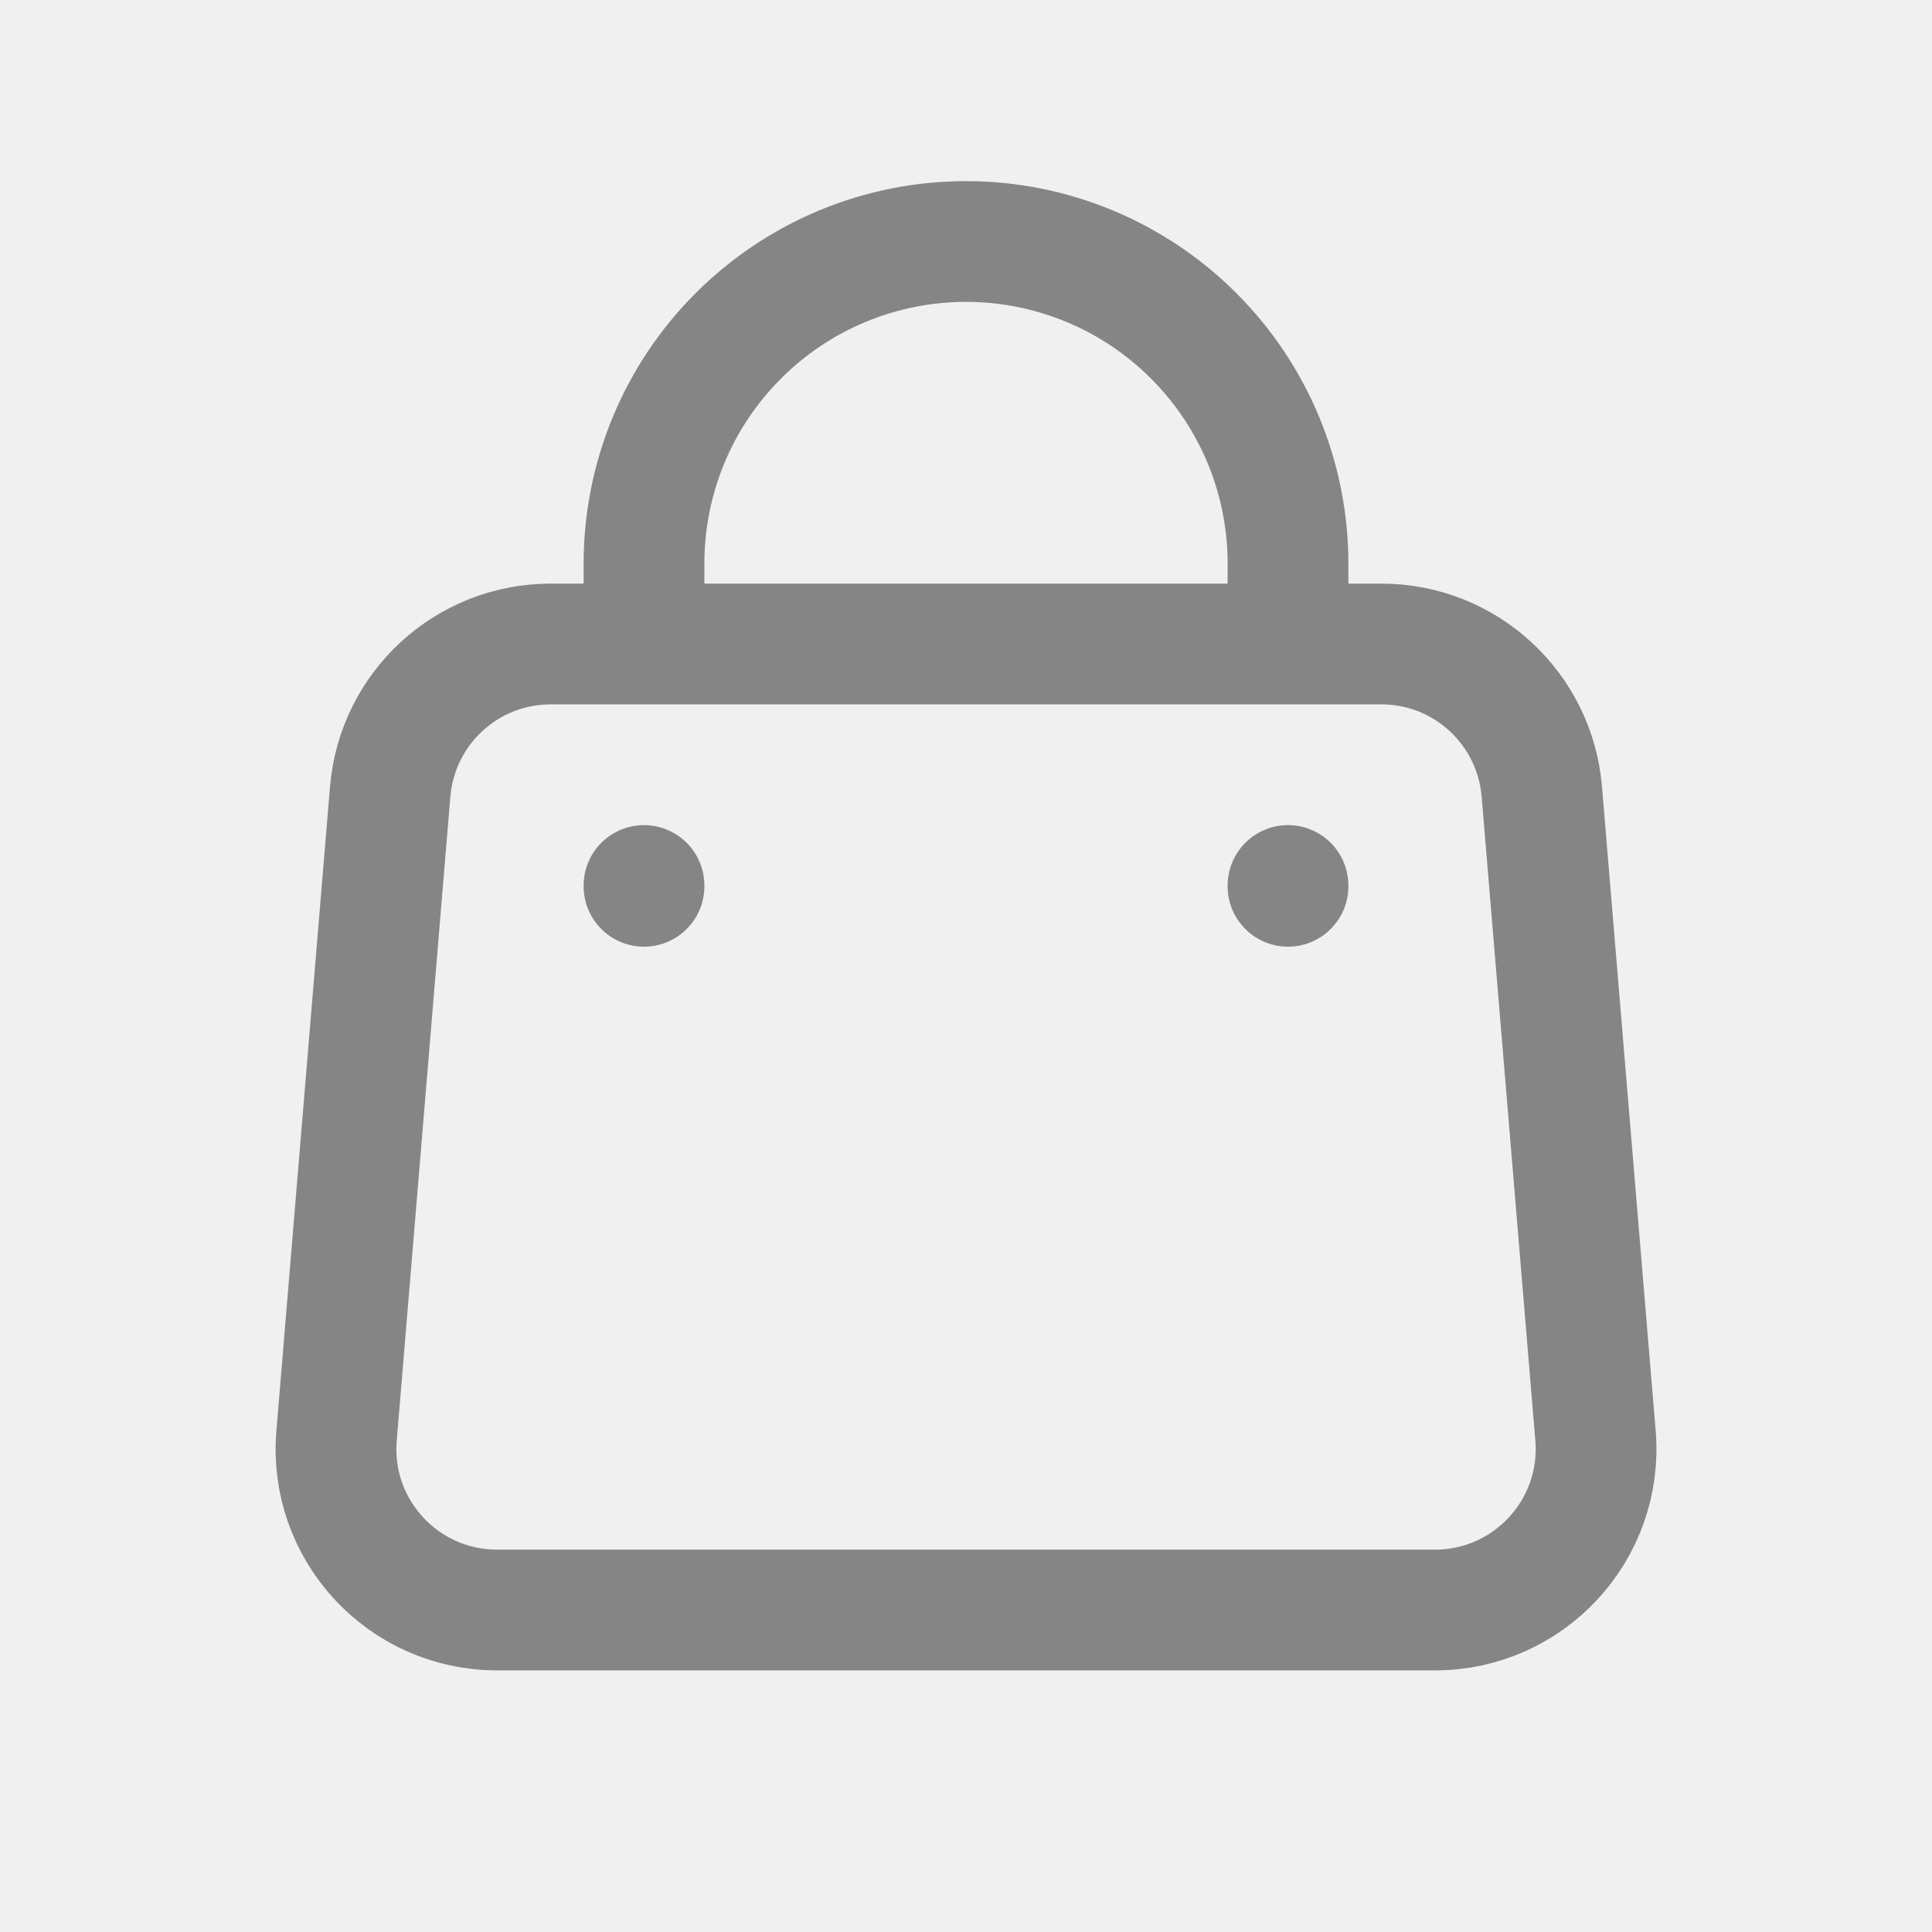
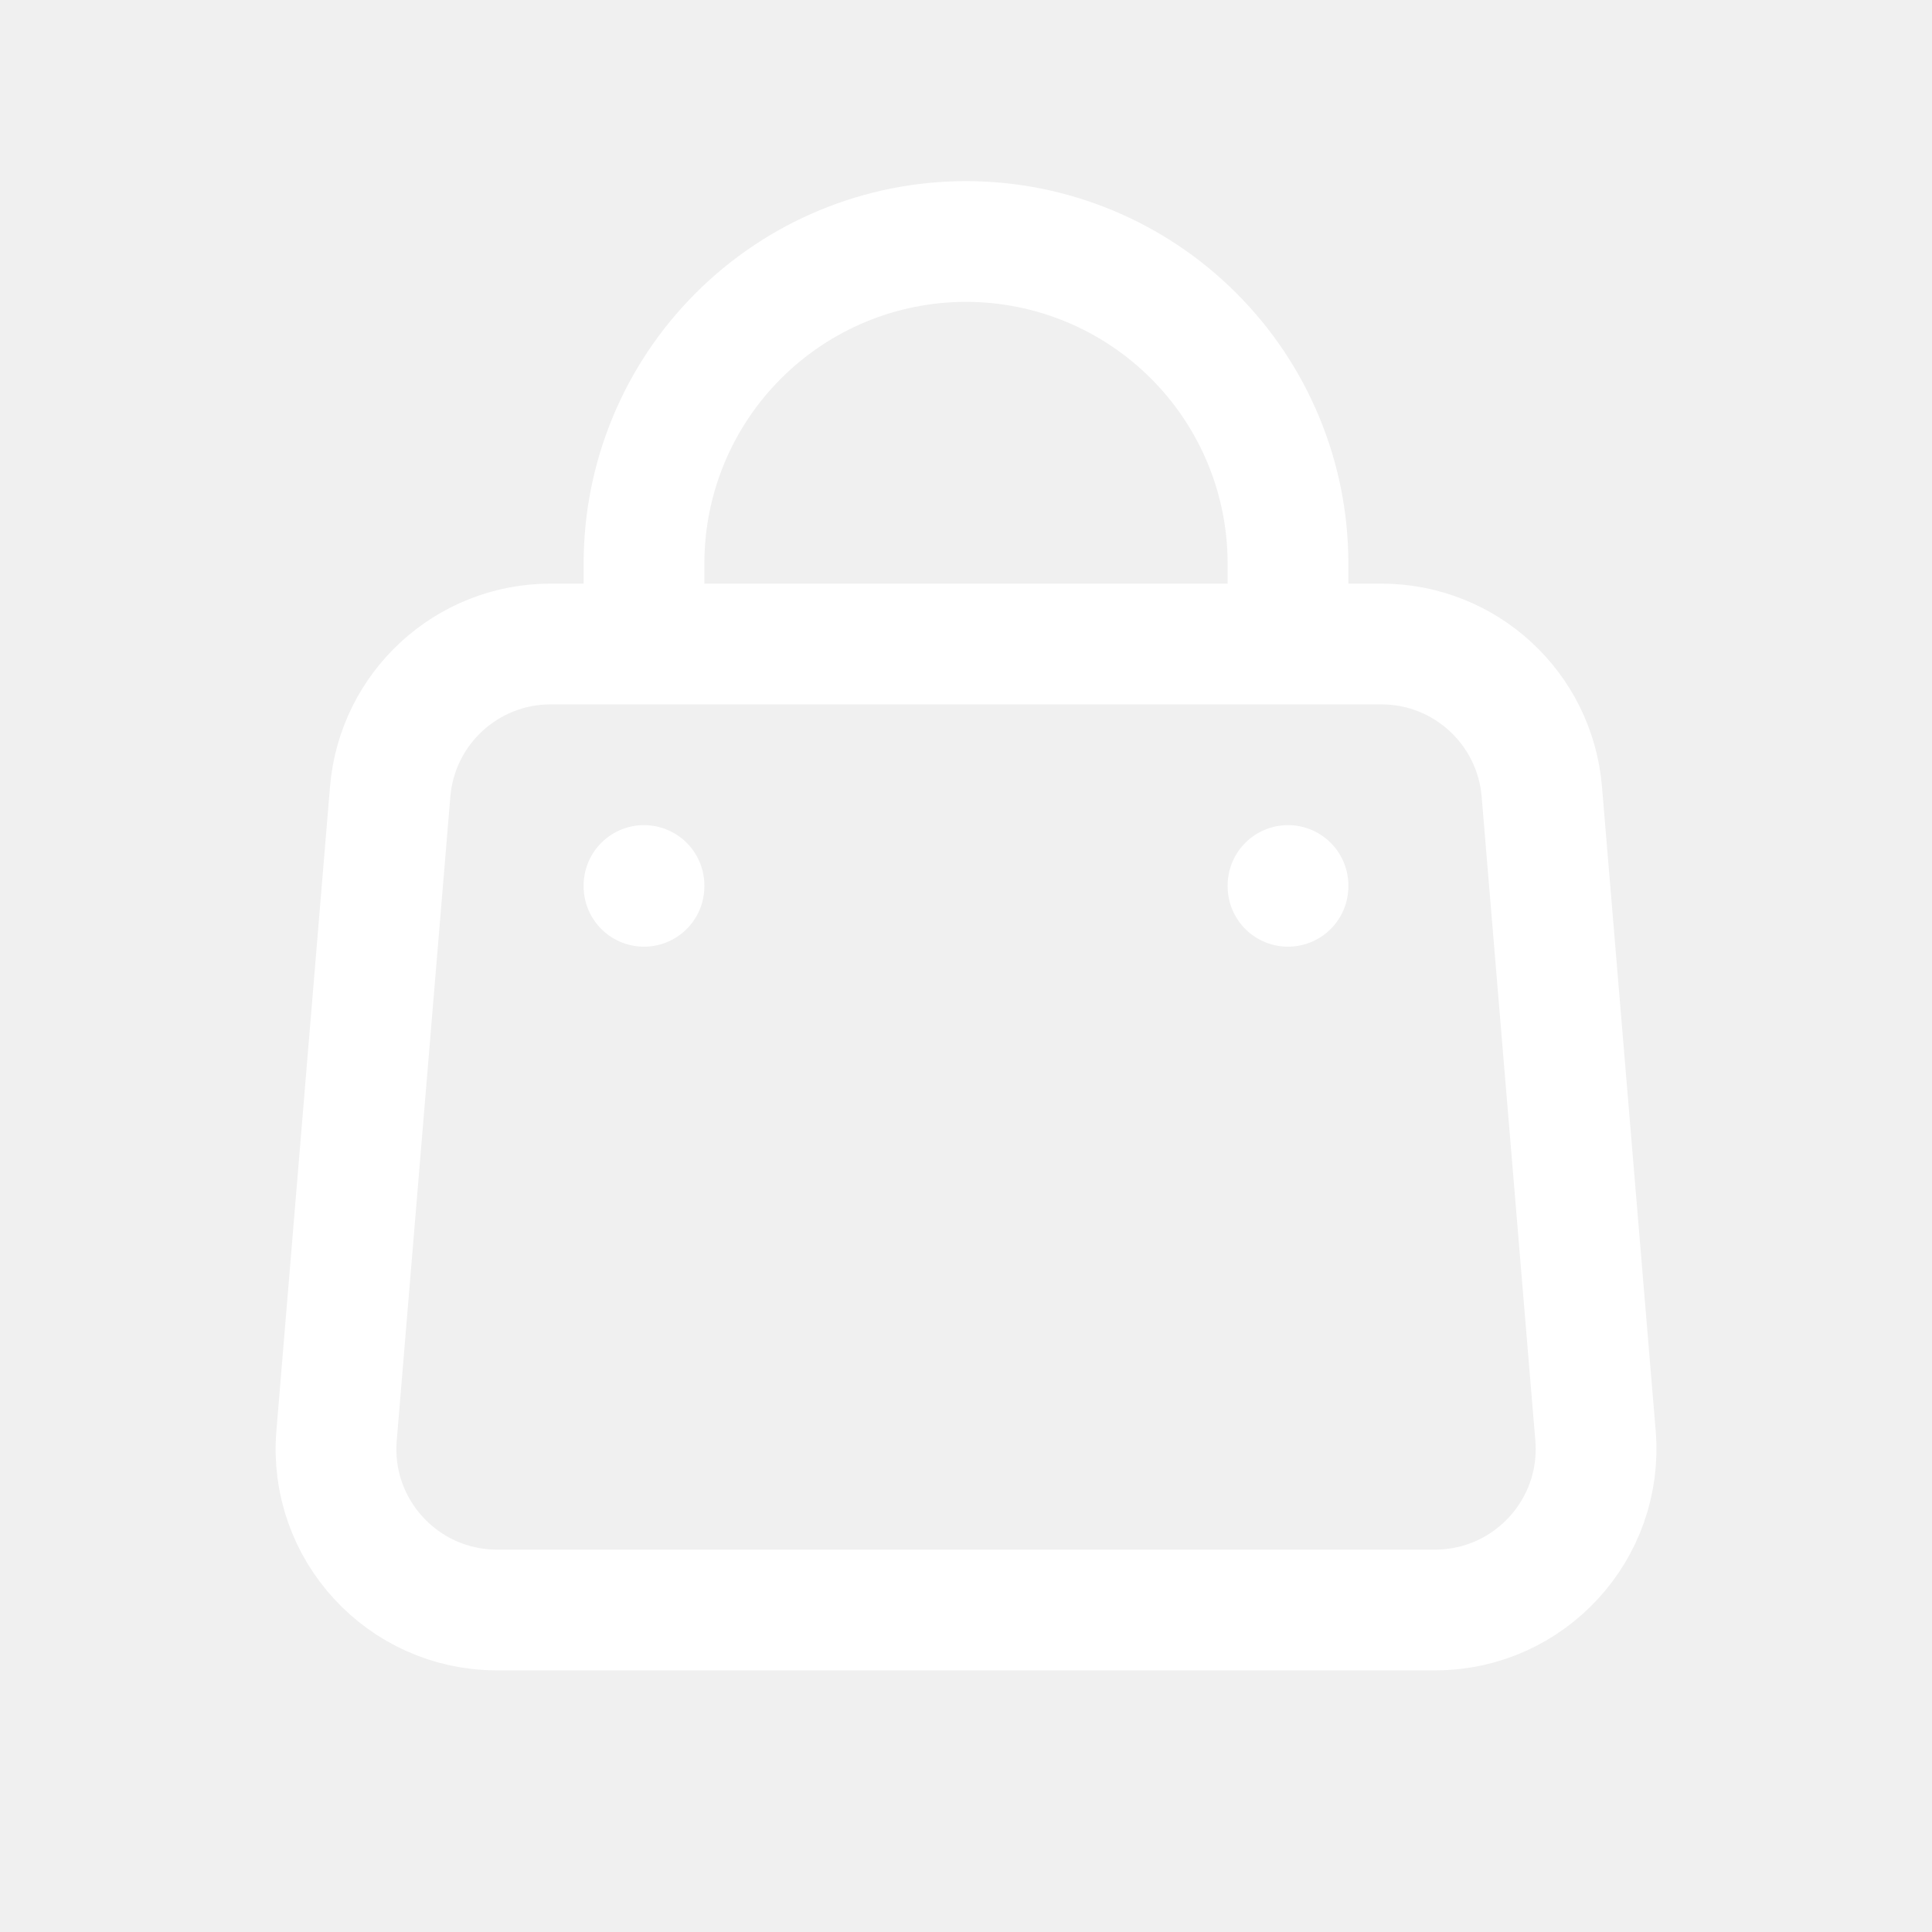
- <svg xmlns="http://www.w3.org/2000/svg" width="78px" height="78px" viewBox="0 0 24 24" fill="none">
+ <svg xmlns="http://www.w3.org/2000/svg" width="800px" height="800px" viewBox="0 0 24 24" fill="none">
  <g id="SVGRepo_bgCarrier" stroke-width="0" />
  <g id="SVGRepo_tracerCarrier" stroke-linecap="round" stroke-linejoin="round" />
  <g id="SVGRepo_iconCarrier">
-     <path d="M8 11.01V11M16 11.01V11M8 8V7C8 5.939 8.421 4.922 9.172 4.172C9.922 3.421 10.939 3 12 3C13.061 3 14.078 3.421 14.828 4.172C15.579 4.922 16 5.939 16 7V8M8 8H6.84C5.8 8 4.934 8.797 4.847 9.834L4.181 17.834C4.083 19 5.004 20 6.174 20H17.826C18.997 20 19.917 19 19.82 17.834L19.153 9.834C19.066 8.797 18.2 8 17.16 8H16M8 8H16" stroke="#858585" stroke-width="1.5" stroke-linecap="round" stroke-linejoin="round" />
+     <path d="M8 11.01V11M16 11.01V11M8 8V7C8 5.939 8.421 4.922 9.172 4.172C9.922 3.421 10.939 3 12 3C13.061 3 14.078 3.421 14.828 4.172C15.579 4.922 16 5.939 16 7V8M8 8H6.84C5.8 8 4.934 8.797 4.847 9.834L4.181 17.834C4.083 19 5.004 20 6.174 20H17.826C18.997 20 19.917 19 19.82 17.834L19.153 9.834C19.066 8.797 18.2 8 17.16 8H16M8 8H16" stroke="#ffffff" stroke-width="1.5" stroke-linecap="round" stroke-linejoin="round" />
  </g>
</svg>
